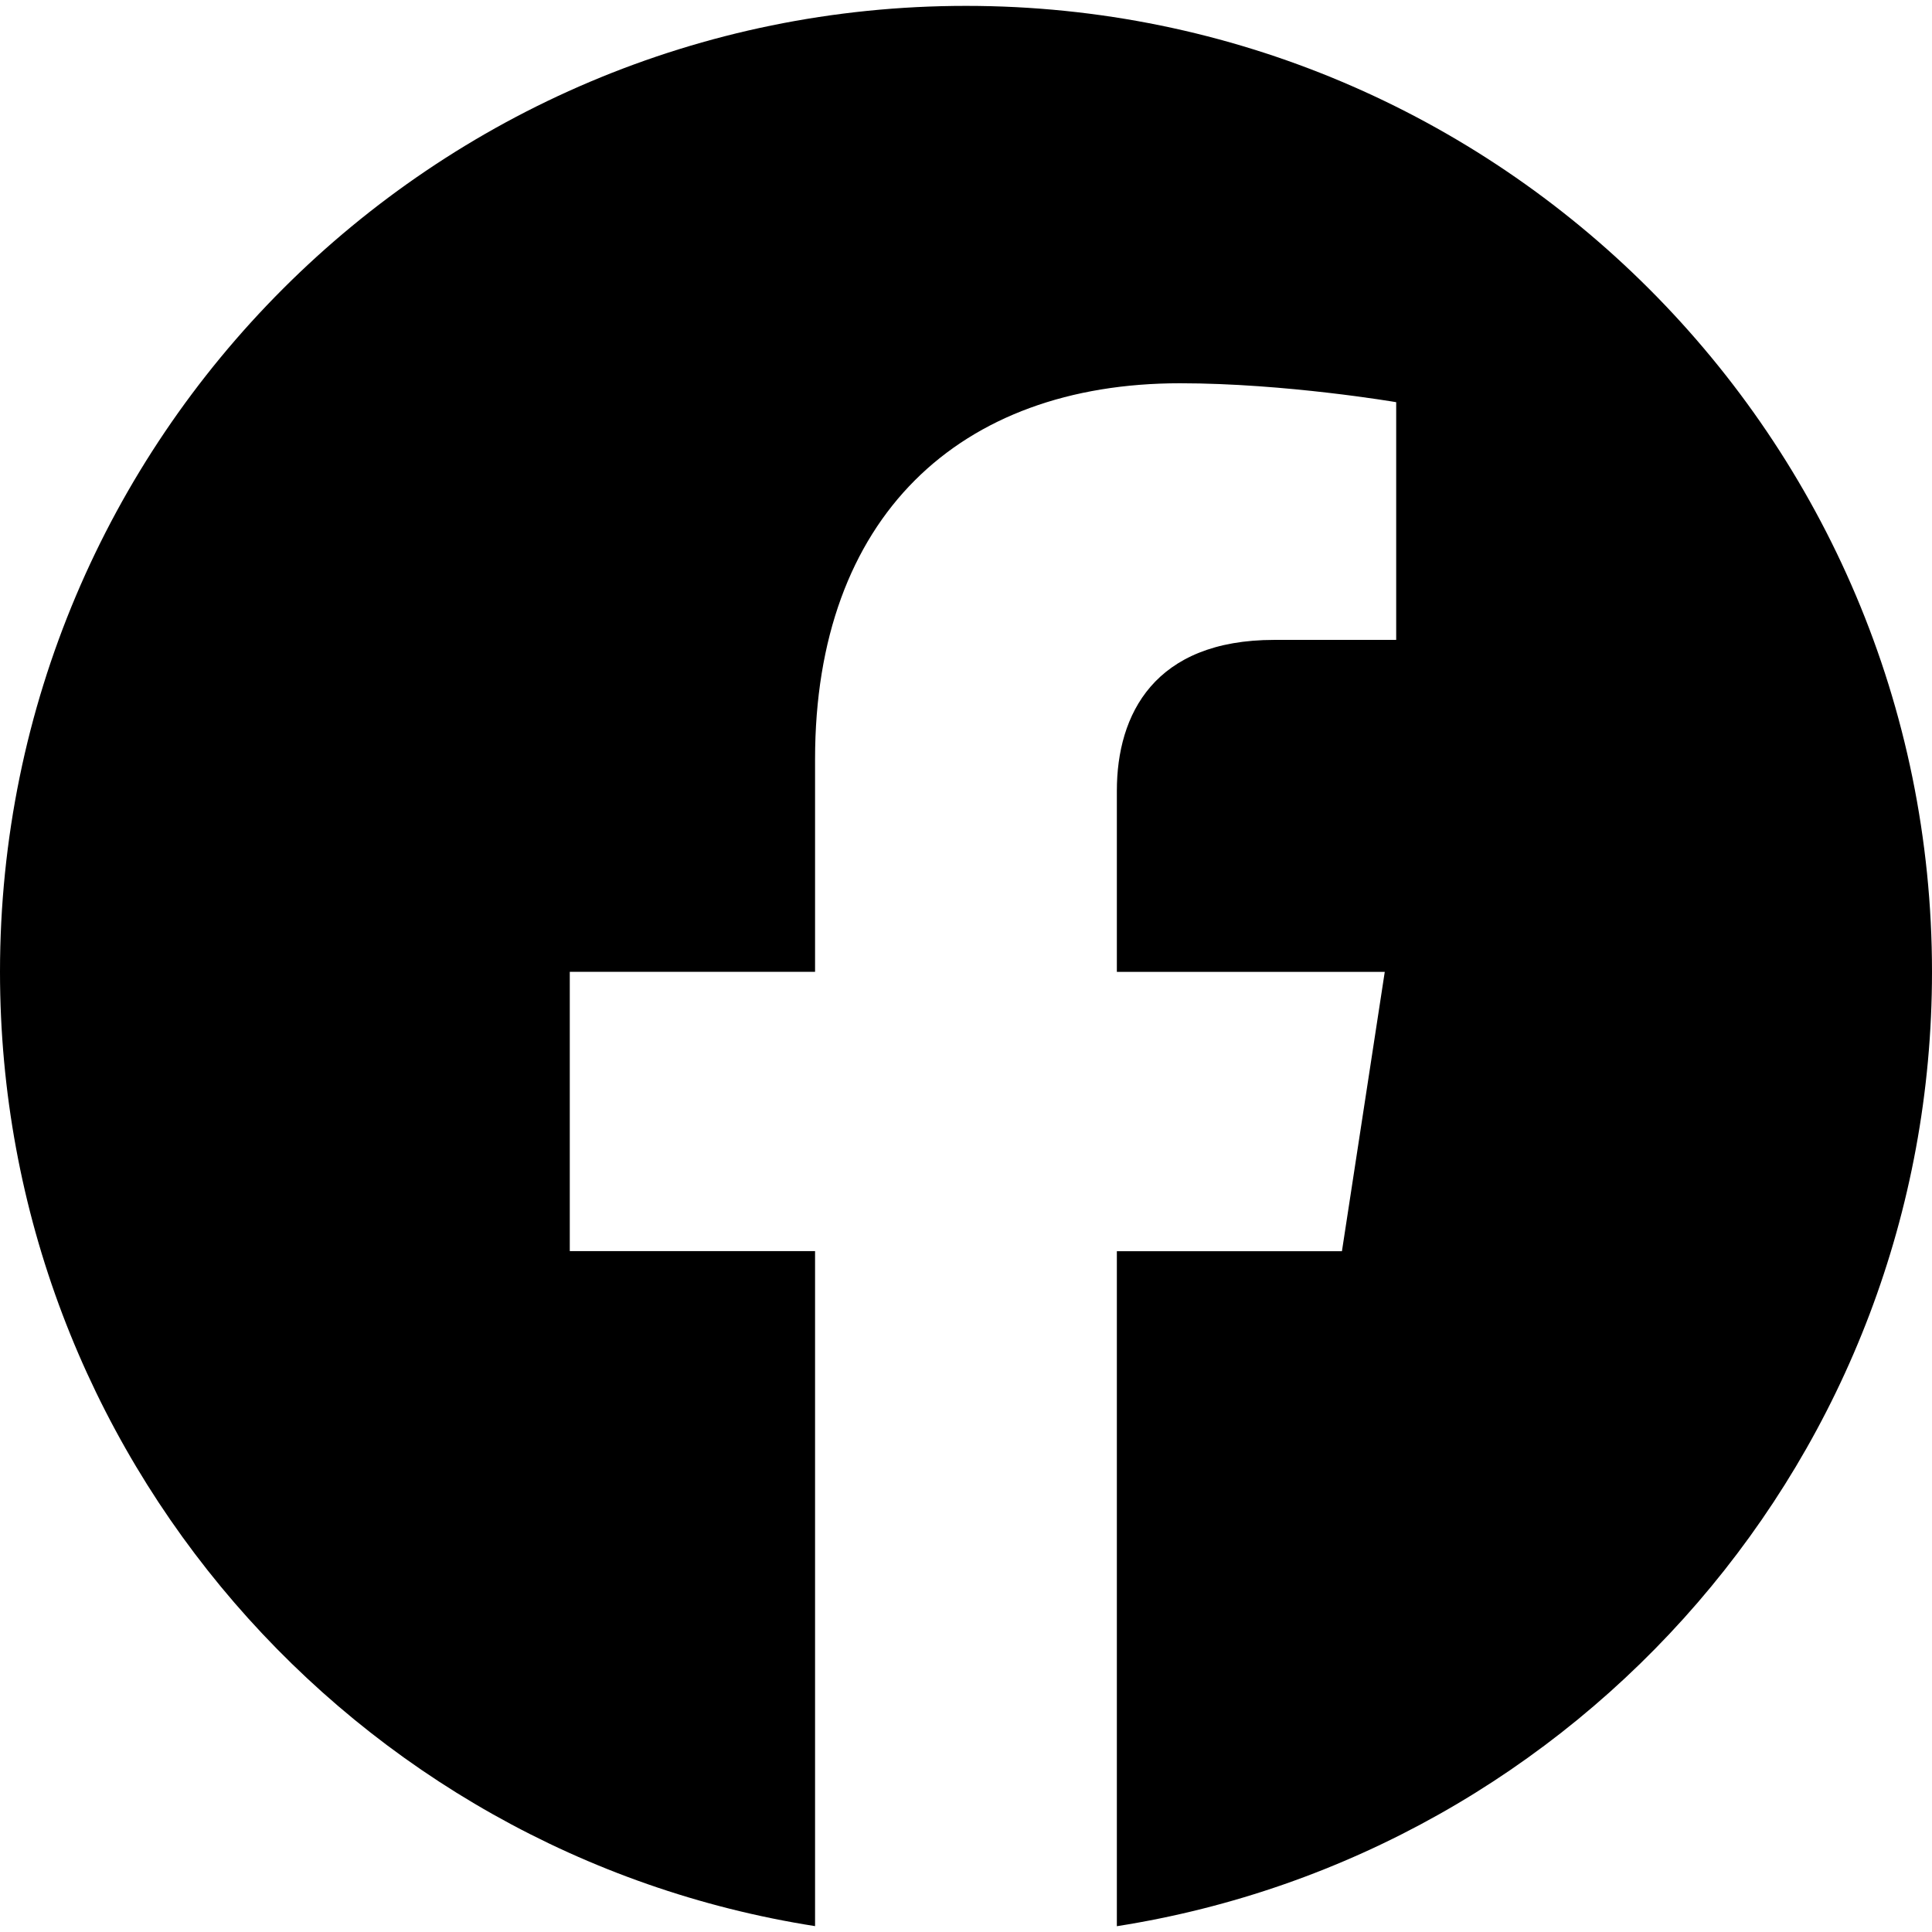
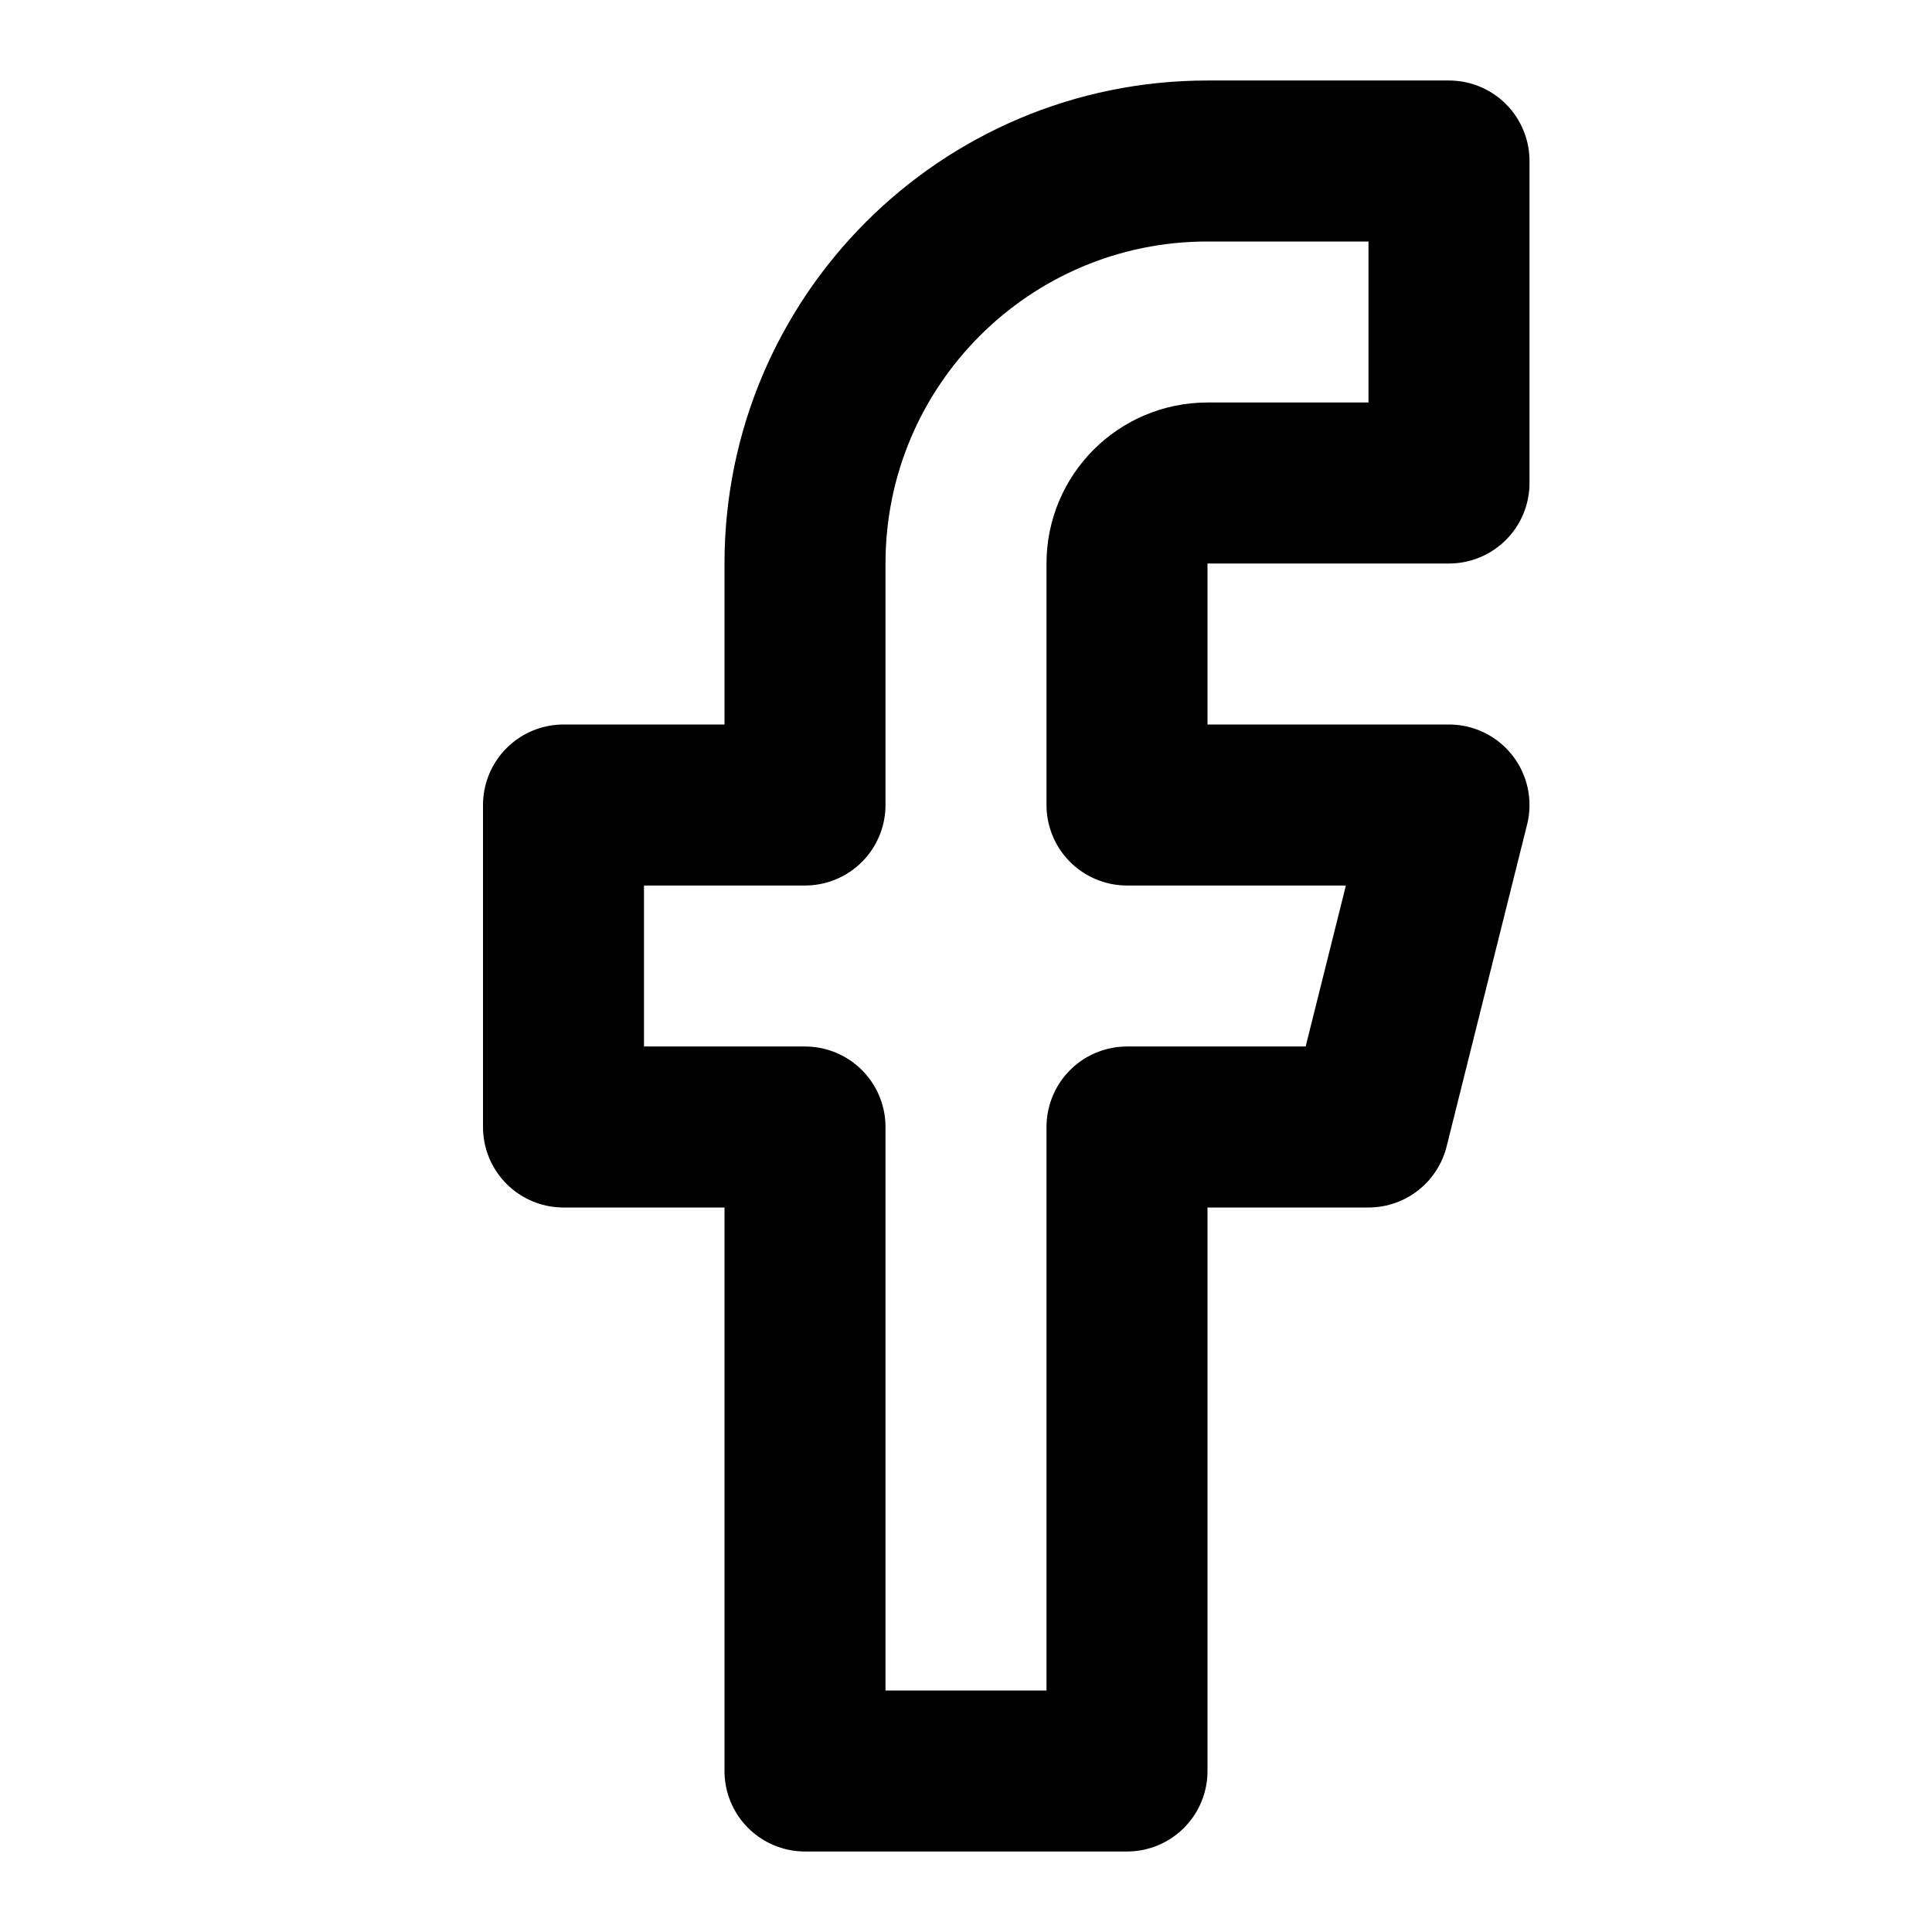
- <svg xmlns="http://www.w3.org/2000/svg" role="img" viewBox="0 0 24 24">
-   <path d="M24 12.073c0-6.627-5.373-12-12-12s-12 5.373-12 12c0 5.99 4.388 10.954 10.125 11.854v-8.385H7.078v-3.47h3.047V9.43c0-3.007 1.792-4.669 4.533-4.669 1.312 0 2.686.235 2.686.235v2.953H15.83c-1.491 0-1.956.925-1.956 1.874v2.25h3.328l-.532 3.47h-2.796v8.385C19.612 23.027 24 18.062 24 12.073z" />
+ <svg xmlns="http://www.w3.org/2000/svg" width="24" height="24" viewBox="0 0 24 24" fill="none" stroke="currentColor" stroke-width="2" stroke-linecap="round" stroke-linejoin="round" class="feather feather-facebook">
+   <path d="M18 2h-3a5 5 0 0 0-5 5v3H7v4h3v8h4v-8h3l1-4h-4V7a1 1 0 0 1 1-1h3z" />
</svg>
